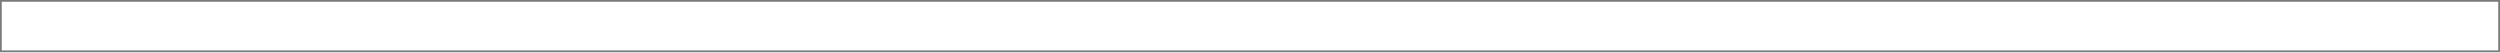
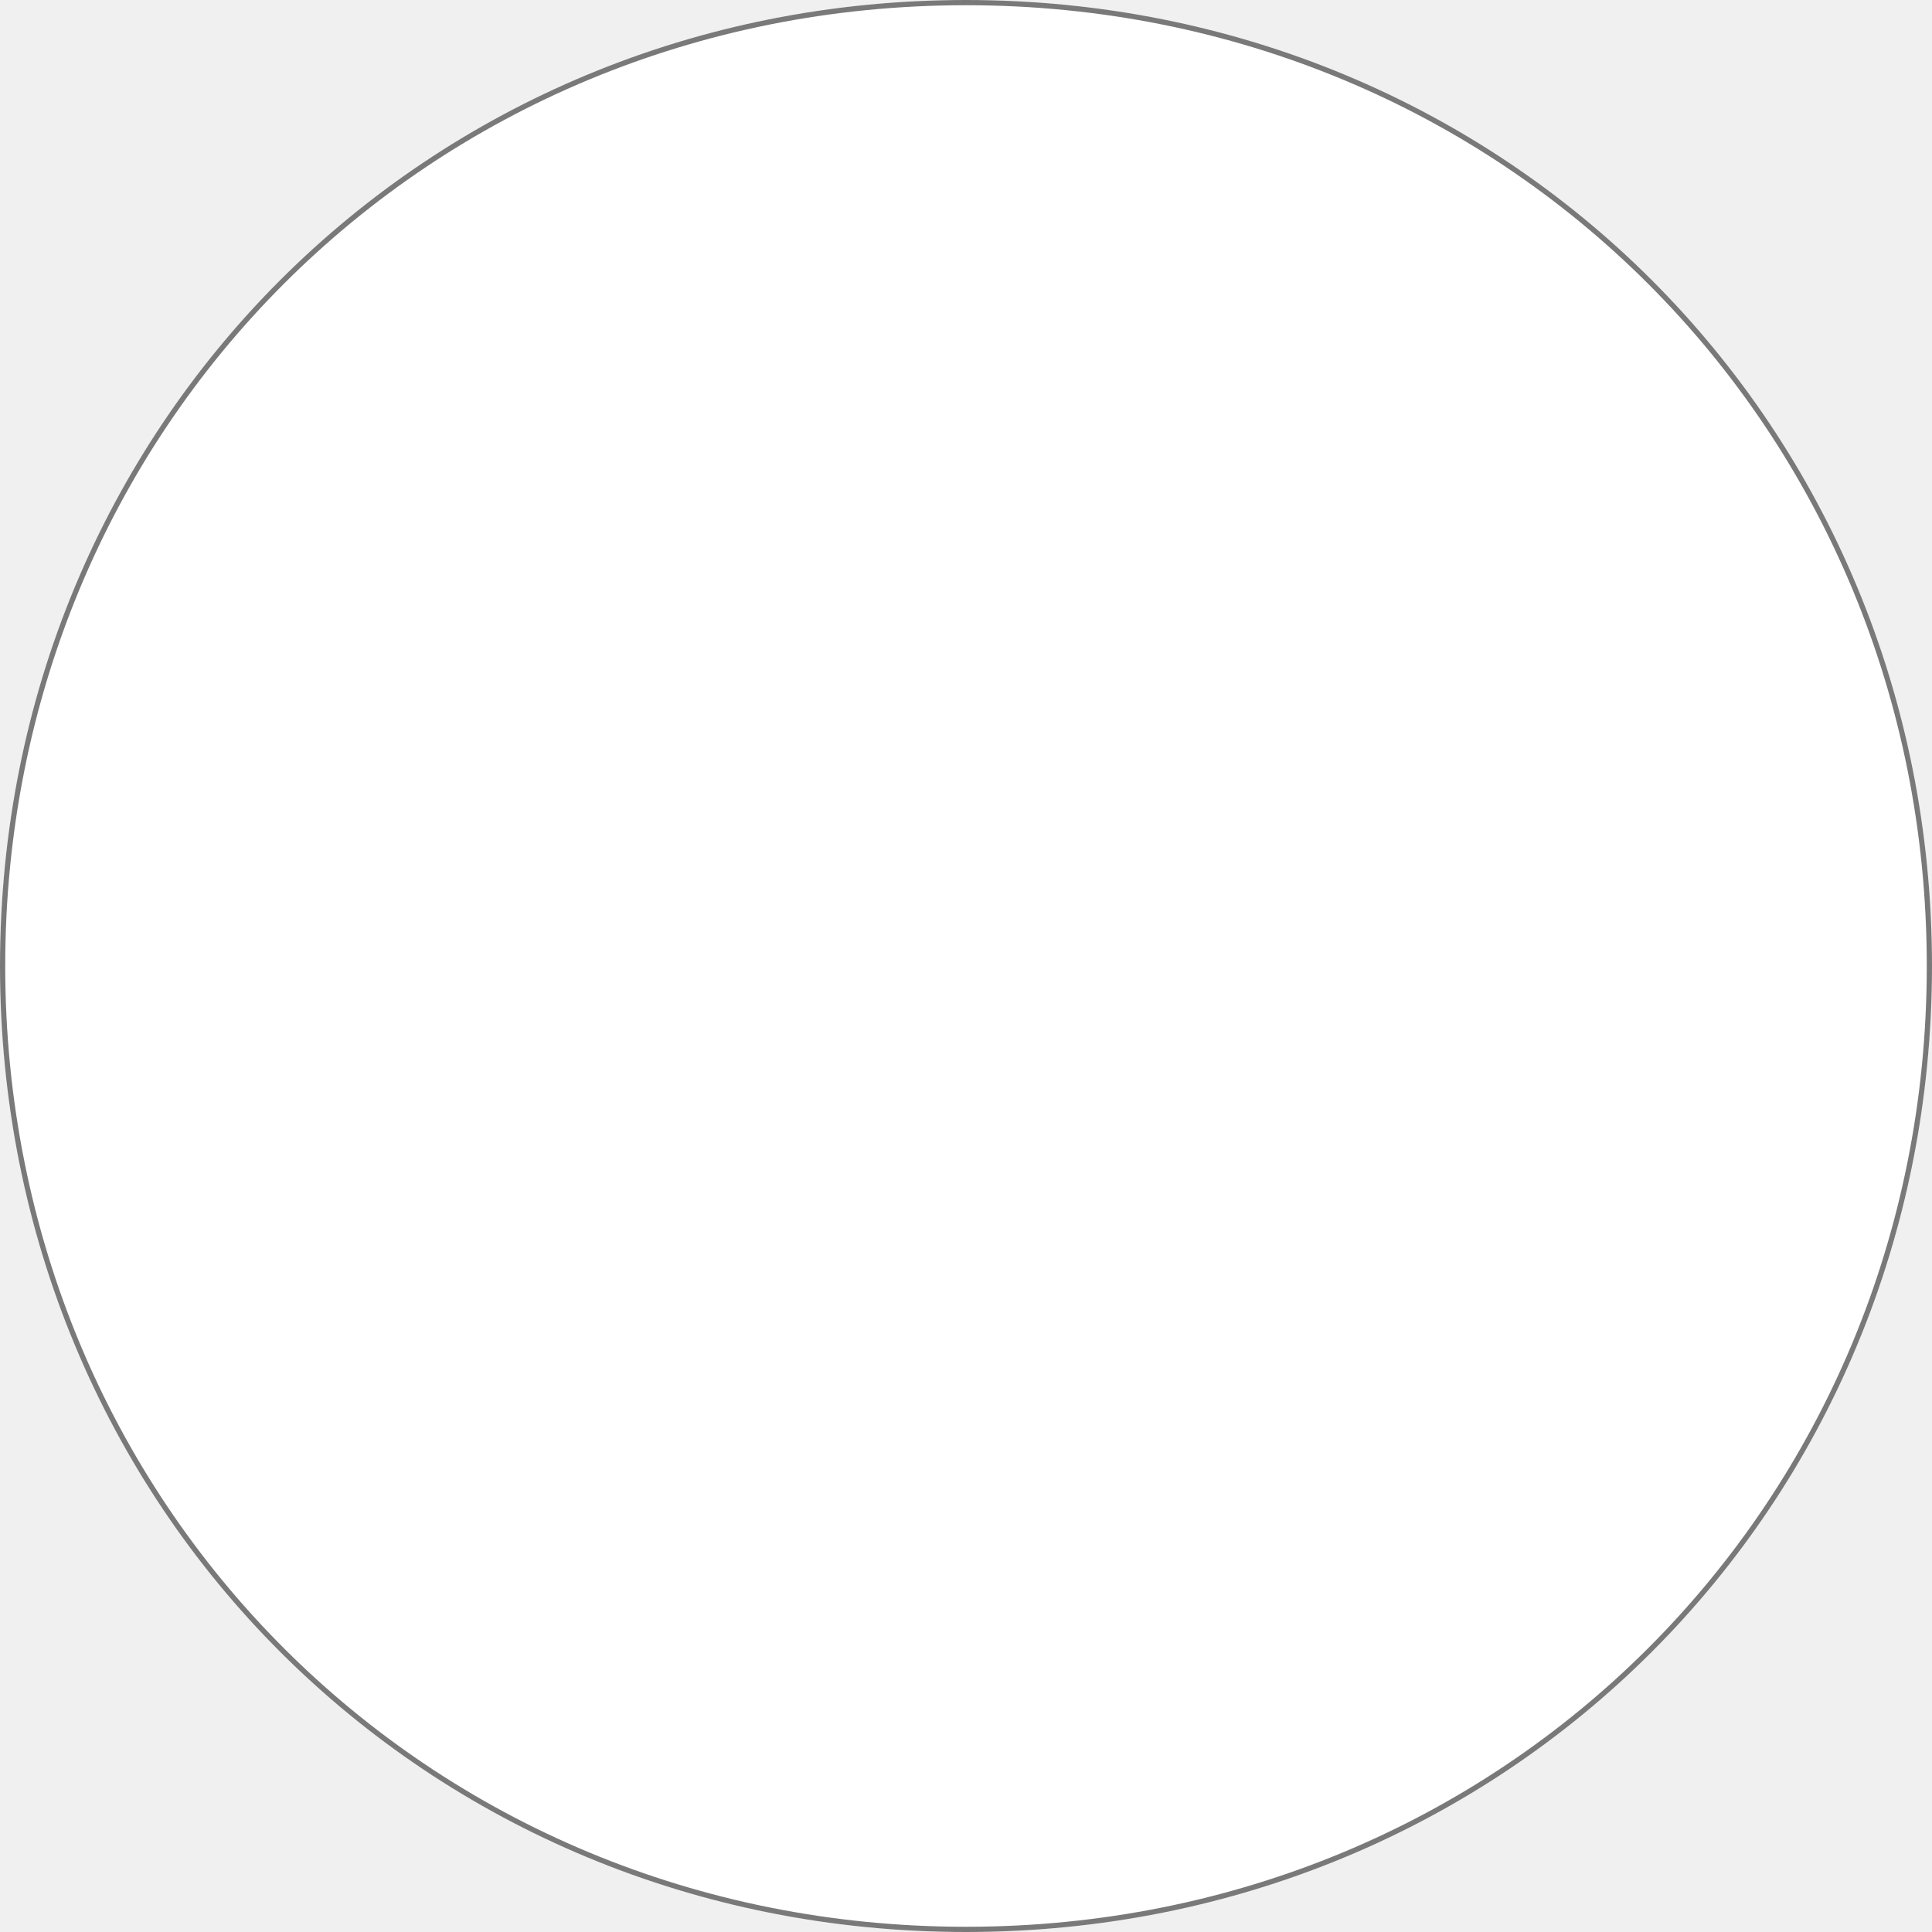
- <svg xmlns="http://www.w3.org/2000/svg" version="1.1" width="1438px" height="30px">
-   <defs>
-     <mask fill="white" id="clip292">
-       <path d="M 0 30  L 0 0  L 118.59 0  L 1279.837 0  L 1438 0  L 1438 30  L 1346.902 30  L 0 30  Z " fill-rule="evenodd" />
-     </mask>
-   </defs>
-   <g transform="matrix(1 0 0 1 0 -4410 )">
-     <path d="M 0 30  L 0 0  L 118.59 0  L 1279.837 0  L 1438 0  L 1438 30  L 1346.902 30  L 0 30  Z " fill-rule="nonzero" fill="#ffffff" stroke="none" transform="matrix(1 0 0 1 0 4410 )" />
-     <path d="M 0 30  L 0 0  L 118.59 0  L 1279.837 0  L 1438 0  L 1438 30  L 1346.902 30  L 0 30  Z " stroke-width="2" stroke="#797979" fill="none" transform="matrix(1 0 0 1 0 4410 )" mask="url(#clip292)" />
+ <svg xmlns="http://www.w3.org/2000/svg" version="1.1" width="370px" height="370px">
+   <g transform="matrix(1 0 0 1 -1029 -3103 )">
+     <path d="M 1214 3103  C 1317.6 3103  1399 3184.4  1399 3288  C 1399 3391.6  1317.6 3473  1214 3473  C 1110.4 3473  1029 3391.6  1029 3288  C 1029 3184.4  1110.4 3103  1214 3103  Z " fill-rule="nonzero" fill="#ffffff" stroke="none" />
+     <path d="M 1214 3103.5  C 1317.32 3103.5  1398.5 3184.68  1398.5 3288  C 1398.5 3391.32  1317.32 3472.5  1214 3472.5  C 1110.68 3472.5  1029.5 3391.32  1029.5 3288  C 1029.5 3184.68  1110.68 3103.5  1214 3103.5  Z " stroke-width="1" stroke="#797979" fill="none" />
  </g>
</svg>
